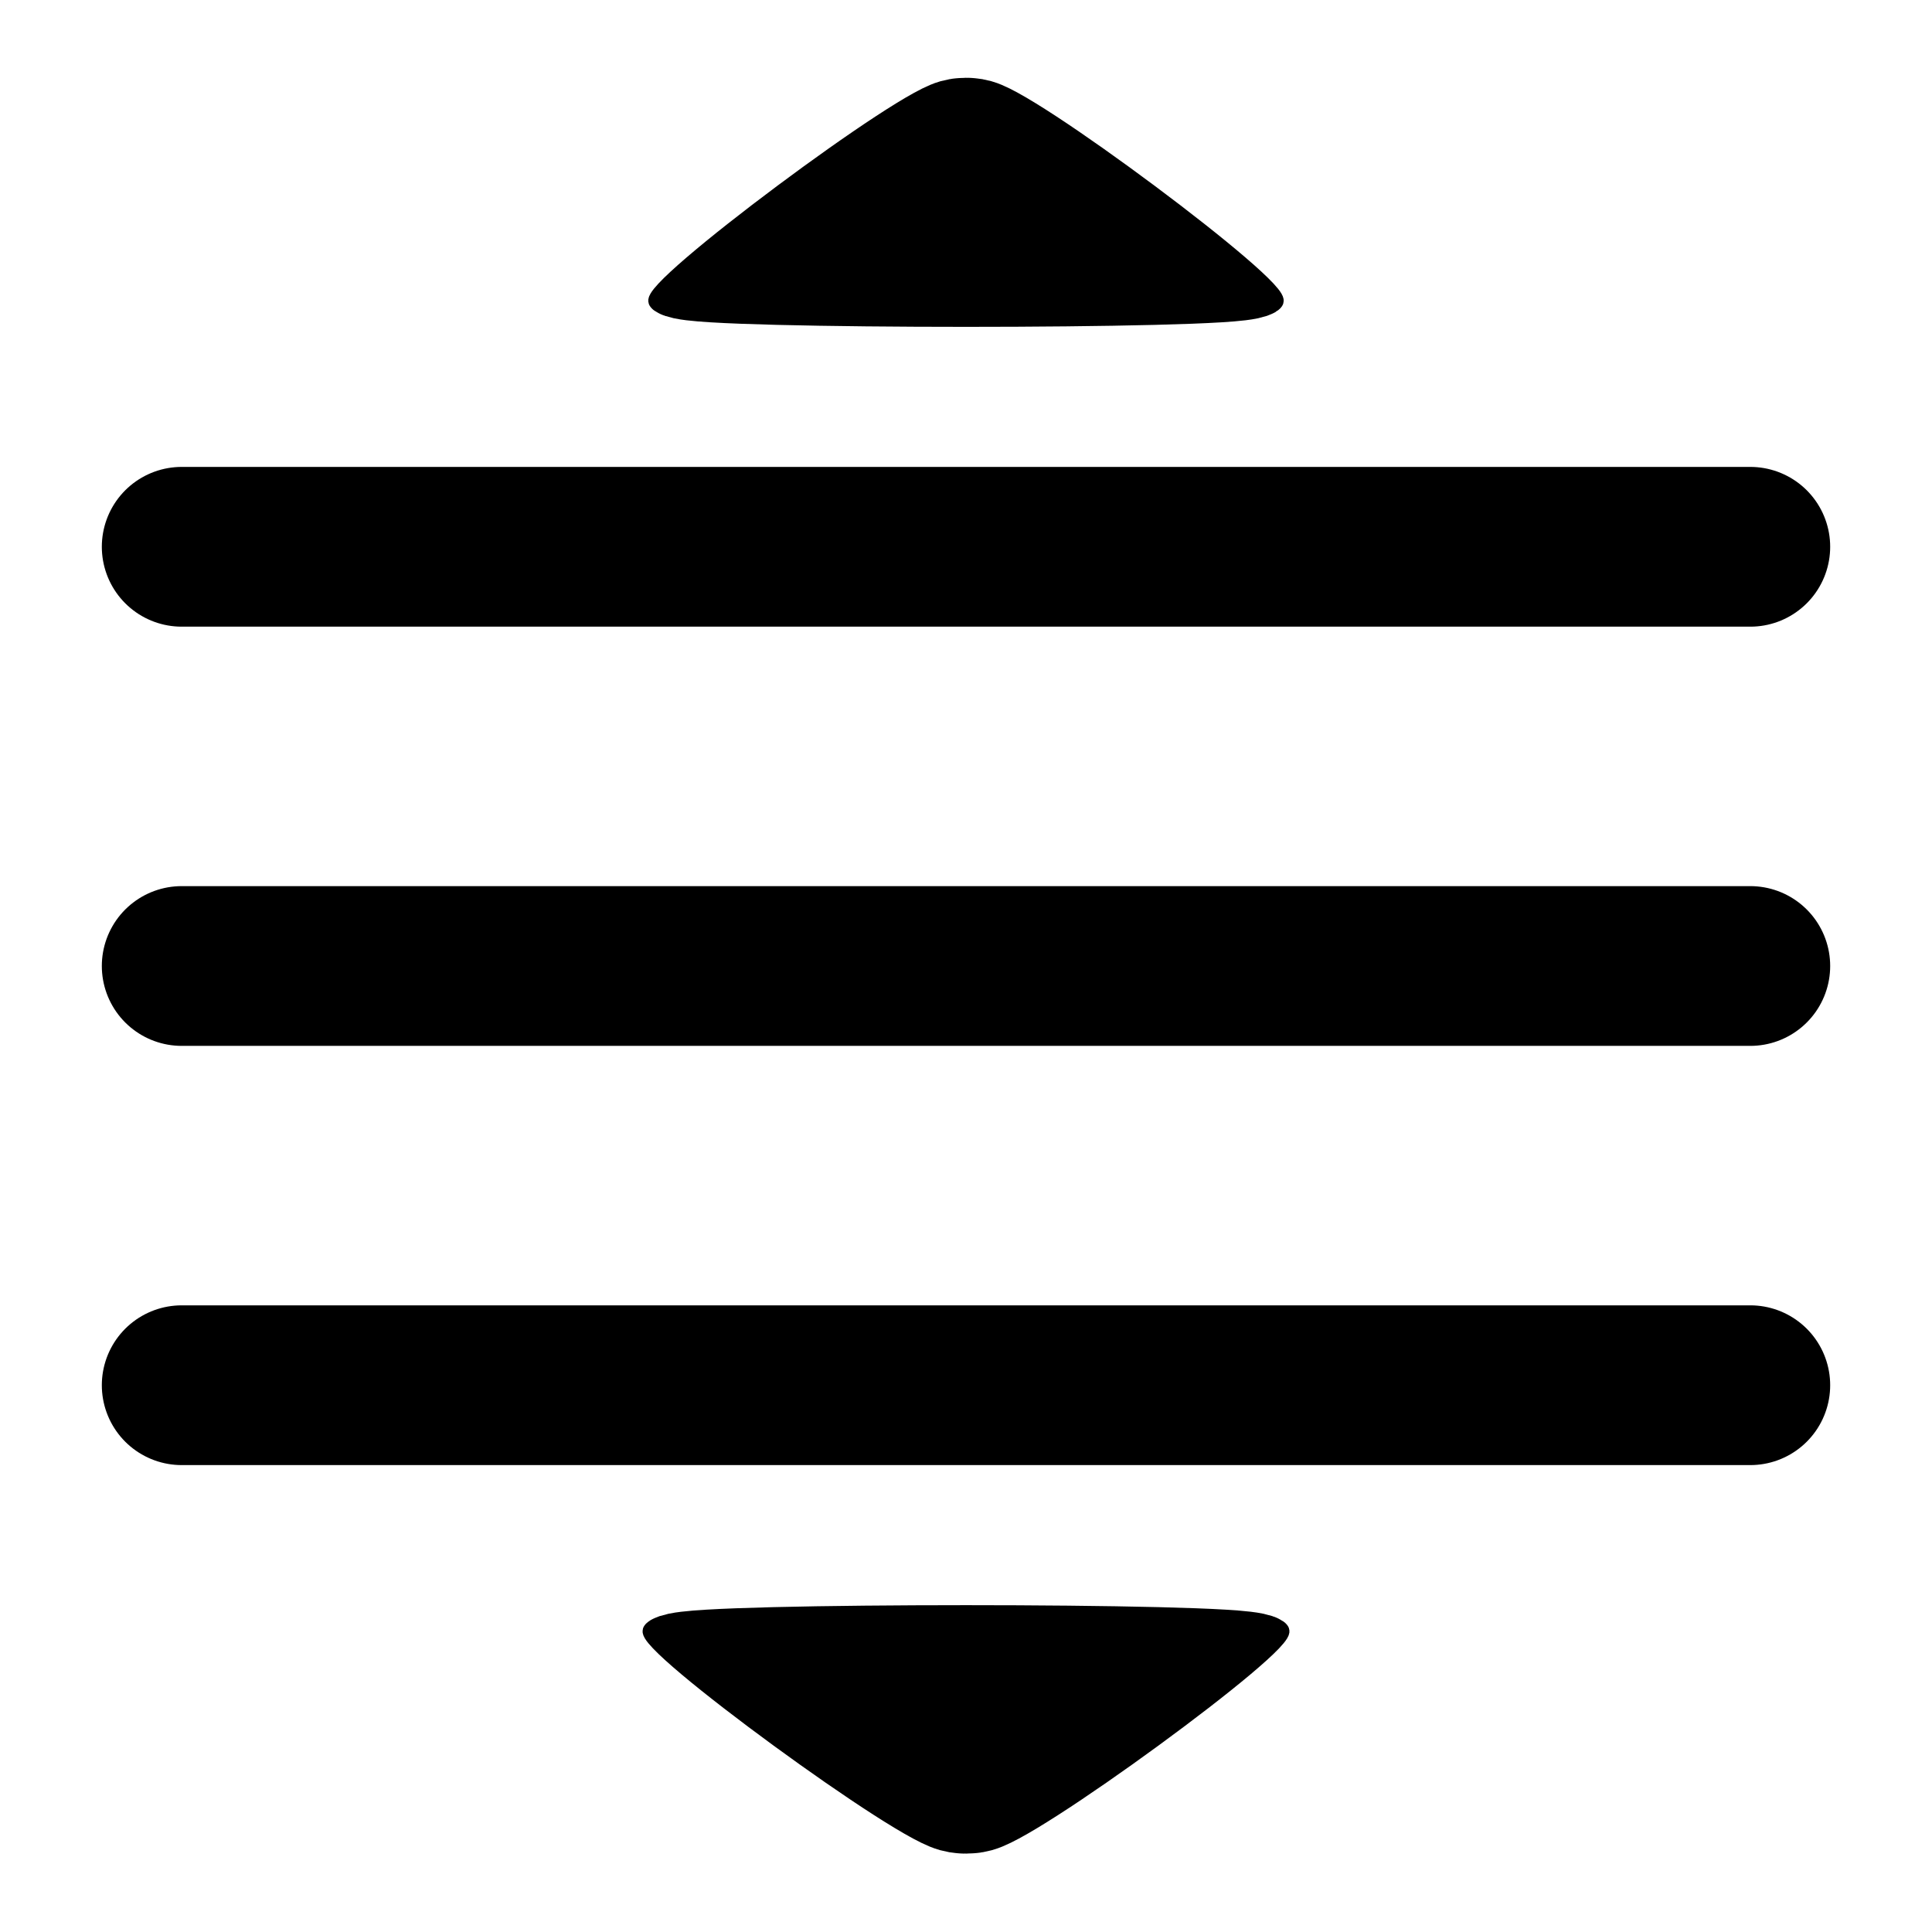
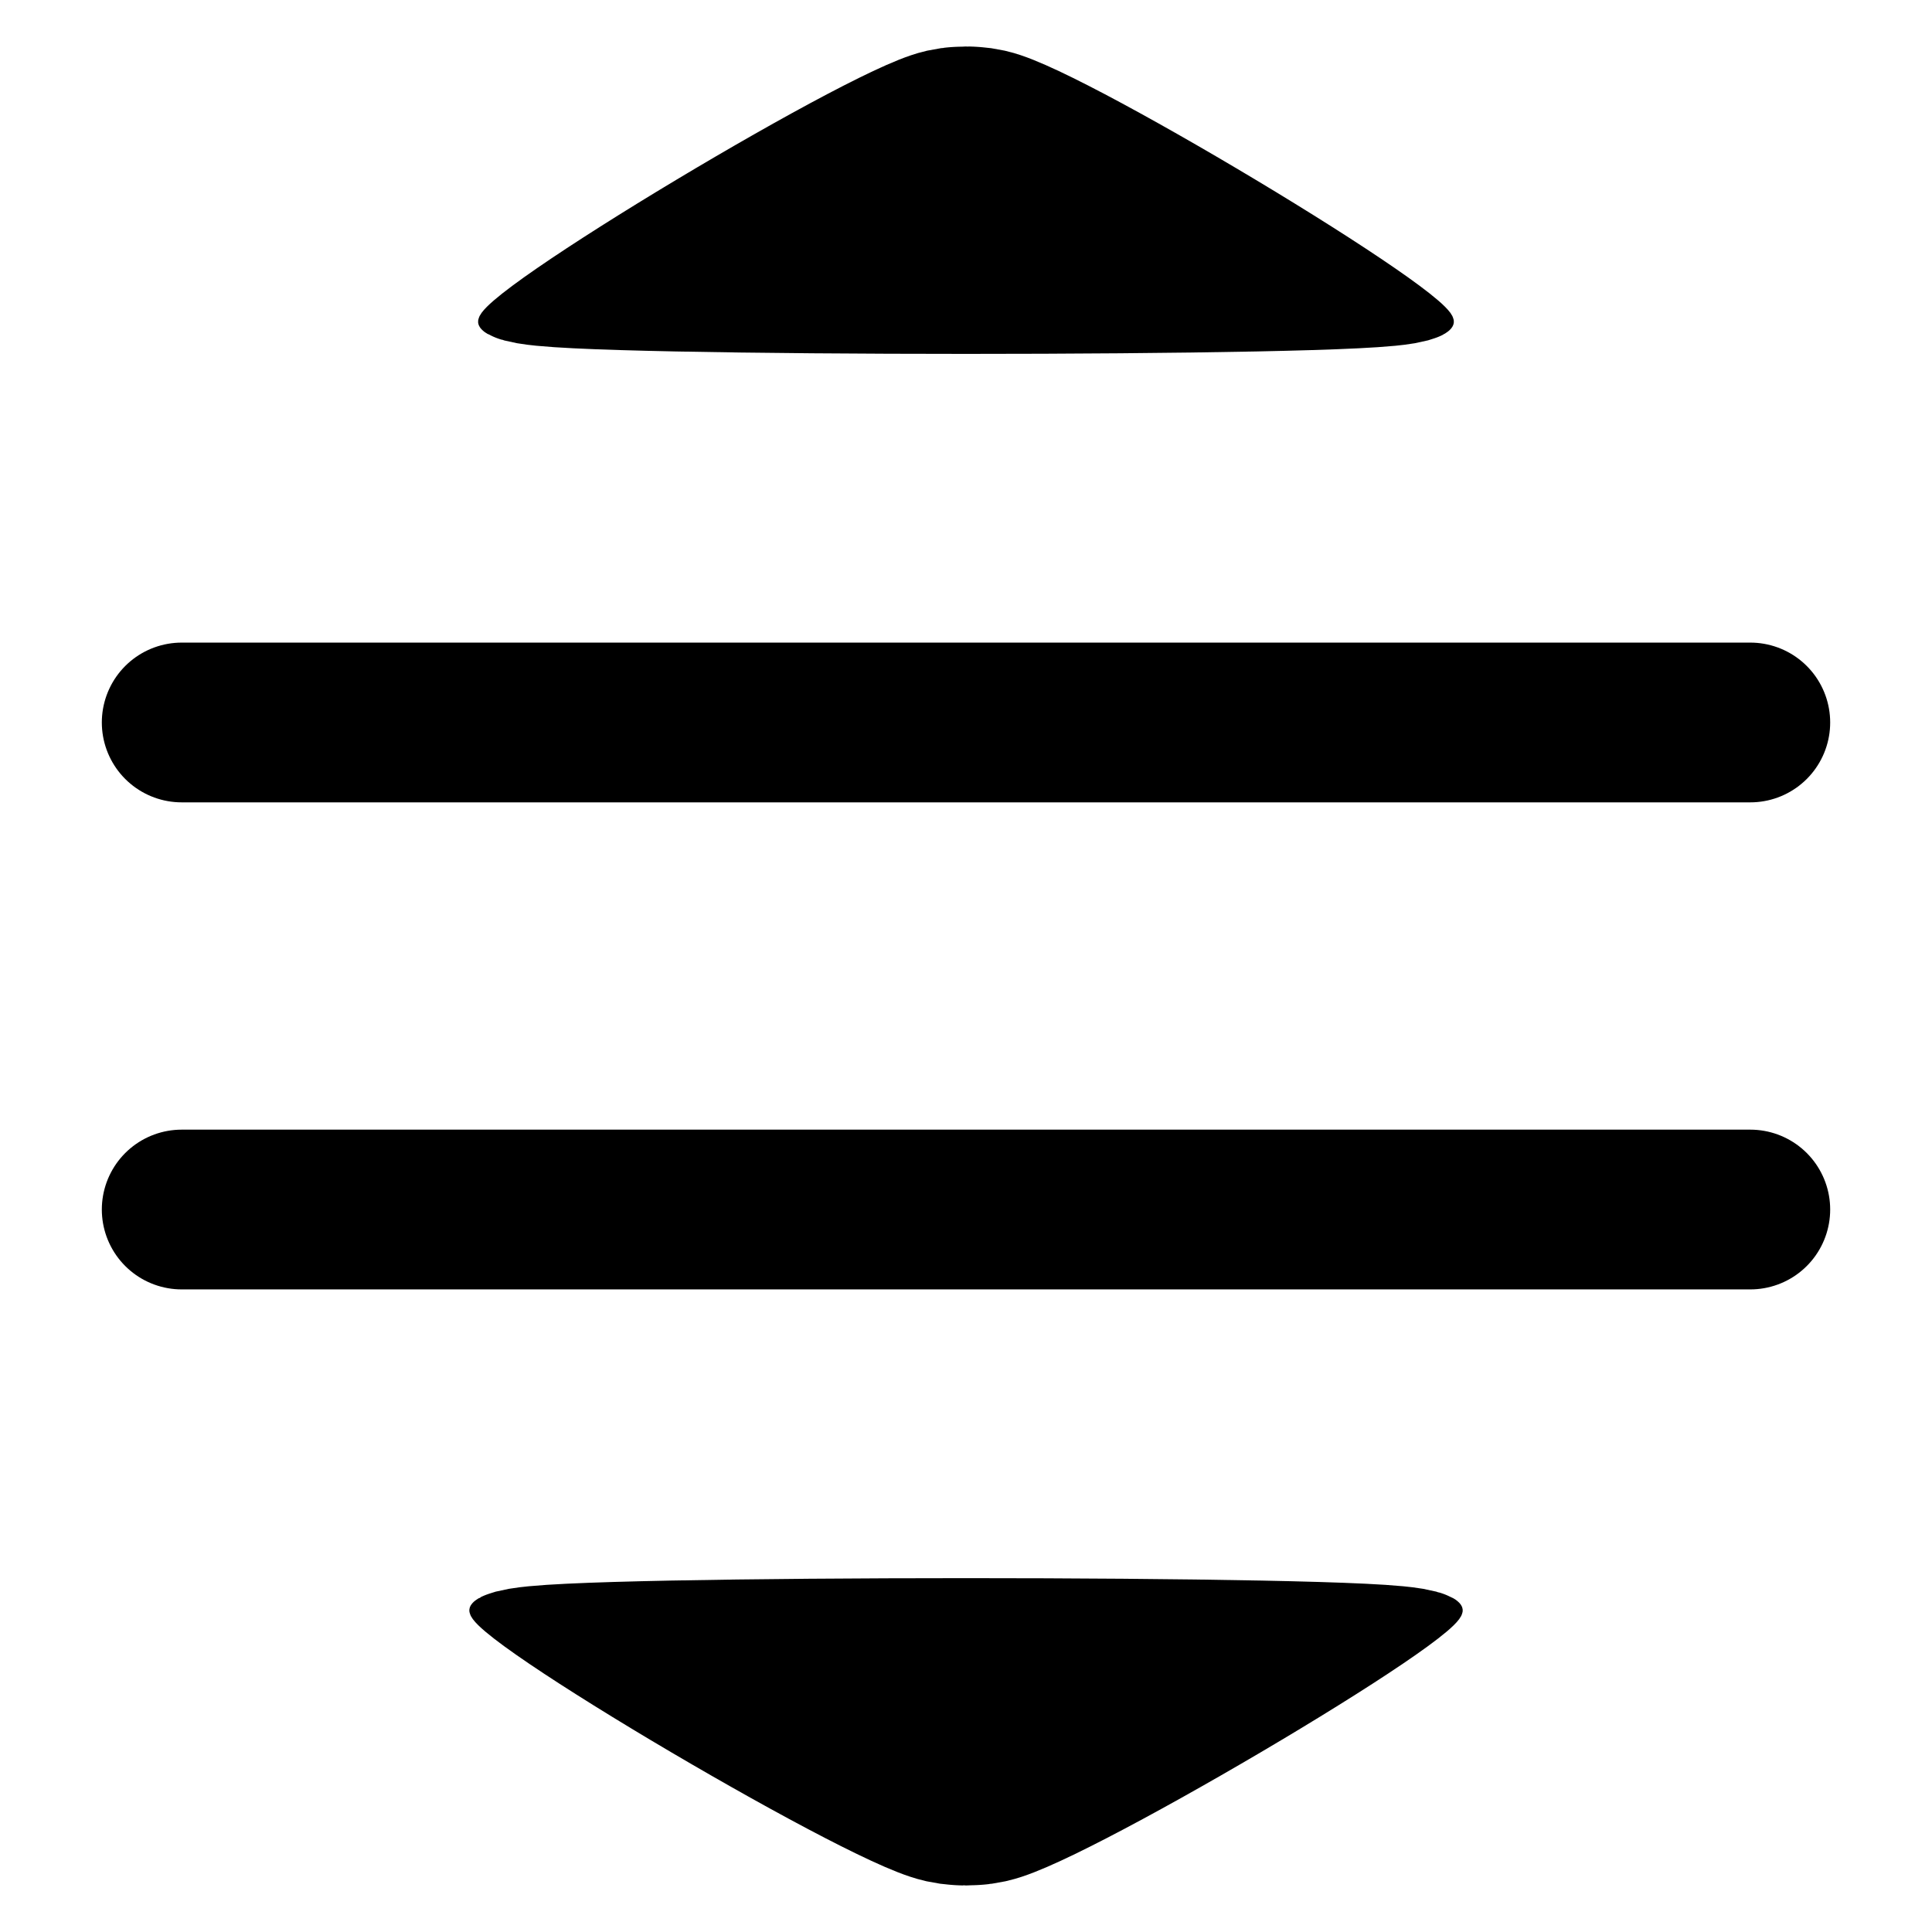
<svg xmlns="http://www.w3.org/2000/svg" width="64mm" height="64mm" viewBox="0 0 64 64" version="1.1" id="svg5">
  <defs id="defs2">
    <linearGradient id="linearGradient4164">
      <stop style="stop-color:#000000;stop-opacity:1;" offset="0" id="stop4162" />
    </linearGradient>
  </defs>
  <g id="layer1">
-     <path style="fill:none;stroke:#000000;stroke-width:5.292;stroke-linecap:round;stroke-linejoin:miter;stroke-dasharray:none;stroke-opacity:1" d="M 6.019,18.113 H 57.981" id="path249" />
-     <path style="fill:none;stroke:#000000;stroke-width:5.292;stroke-linecap:round;stroke-linejoin:miter;stroke-dasharray:none;stroke-opacity:1" d="M 6.019,45.887 H 57.981" id="path251" />
-     <path style="fill:none;stroke:#000000;stroke-width:5.292;stroke-linecap:round;stroke-linejoin:miter;stroke-dasharray:none;stroke-opacity:1" d="M 6.019,32 H 57.981" id="path253" />
-     <path style="fill:#000000;fill-opacity:1;stroke:#000000;stroke-width:2.646;stroke-linecap:round;stroke-linejoin:round;stroke-dasharray:none" id="path347" d="m 32,21.417 c 0.917,0 9.624,15.081 9.165,15.875 -0.458,0.794 -17.873,0.794 -18.331,-1e-6 -0.458,-0.794 8.249,-15.875 9.165,-15.875 z" transform="matrix(1.001859,0,0,0.4316052,-0.05949343,-6.096107)" />
-     <path style="fill:#000000;fill-opacity:1;stroke:#000000;stroke-width:2.646;stroke-linecap:round;stroke-linejoin:round;stroke-dasharray:none" id="path349" d="m 32,42.583 c -0.917,0 -9.624,-15.081 -9.165,-15.875 0.458,-0.794 17.873,-0.794 18.331,-10e-7 0.458,0.794 -8.249,15.875 -9.165,15.875 z" transform="matrix(1.019916,0,0,0.4305128,-0.6373121,42.50121)" />
+     <path style="fill:none;stroke:#000000;stroke-width:5.292;stroke-linecap:round;stroke-linejoin:miter;stroke-dasharray:none;stroke-opacity:1" d="M 6.019,23.933 H 57.981" id="path249" />
+     <path style="fill:none;stroke:#000000;stroke-width:5.292;stroke-linecap:round;stroke-linejoin:miter;stroke-dasharray:none;stroke-opacity:1" d="M 6.019,40.067 H 57.981" id="path251" />
+     <path style="fill:#000000;fill-opacity:1;stroke:#000000;stroke-width:2.646;stroke-linecap:round;stroke-linejoin:round;stroke-dasharray:none" id="path347" d="m 32,21.417 c 0.917,0 9.624,15.081 9.165,15.875 -0.458,0.794 -17.873,0.794 -18.331,-1e-6 -0.458,-0.794 8.249,-15.875 9.165,-15.875 z" transform="matrix(1.538364,0,0,0.5326947,-17.22763,-9.164021)" />
+     <path style="fill:#000000;fill-opacity:1;stroke:#000000;stroke-width:2.646;stroke-linecap:round;stroke-linejoin:round;stroke-dasharray:none" id="path349" d="m 32,42.583 c -0.917,0 -9.624,-15.081 -9.165,-15.875 0.458,-0.794 17.873,-0.794 18.331,-10e-7 0.458,0.794 -8.249,15.875 -9.165,15.875 z" transform="matrix(1.56614,0,0,0.532545,-18.11648,39.07652)" />
  </g>
</svg>
